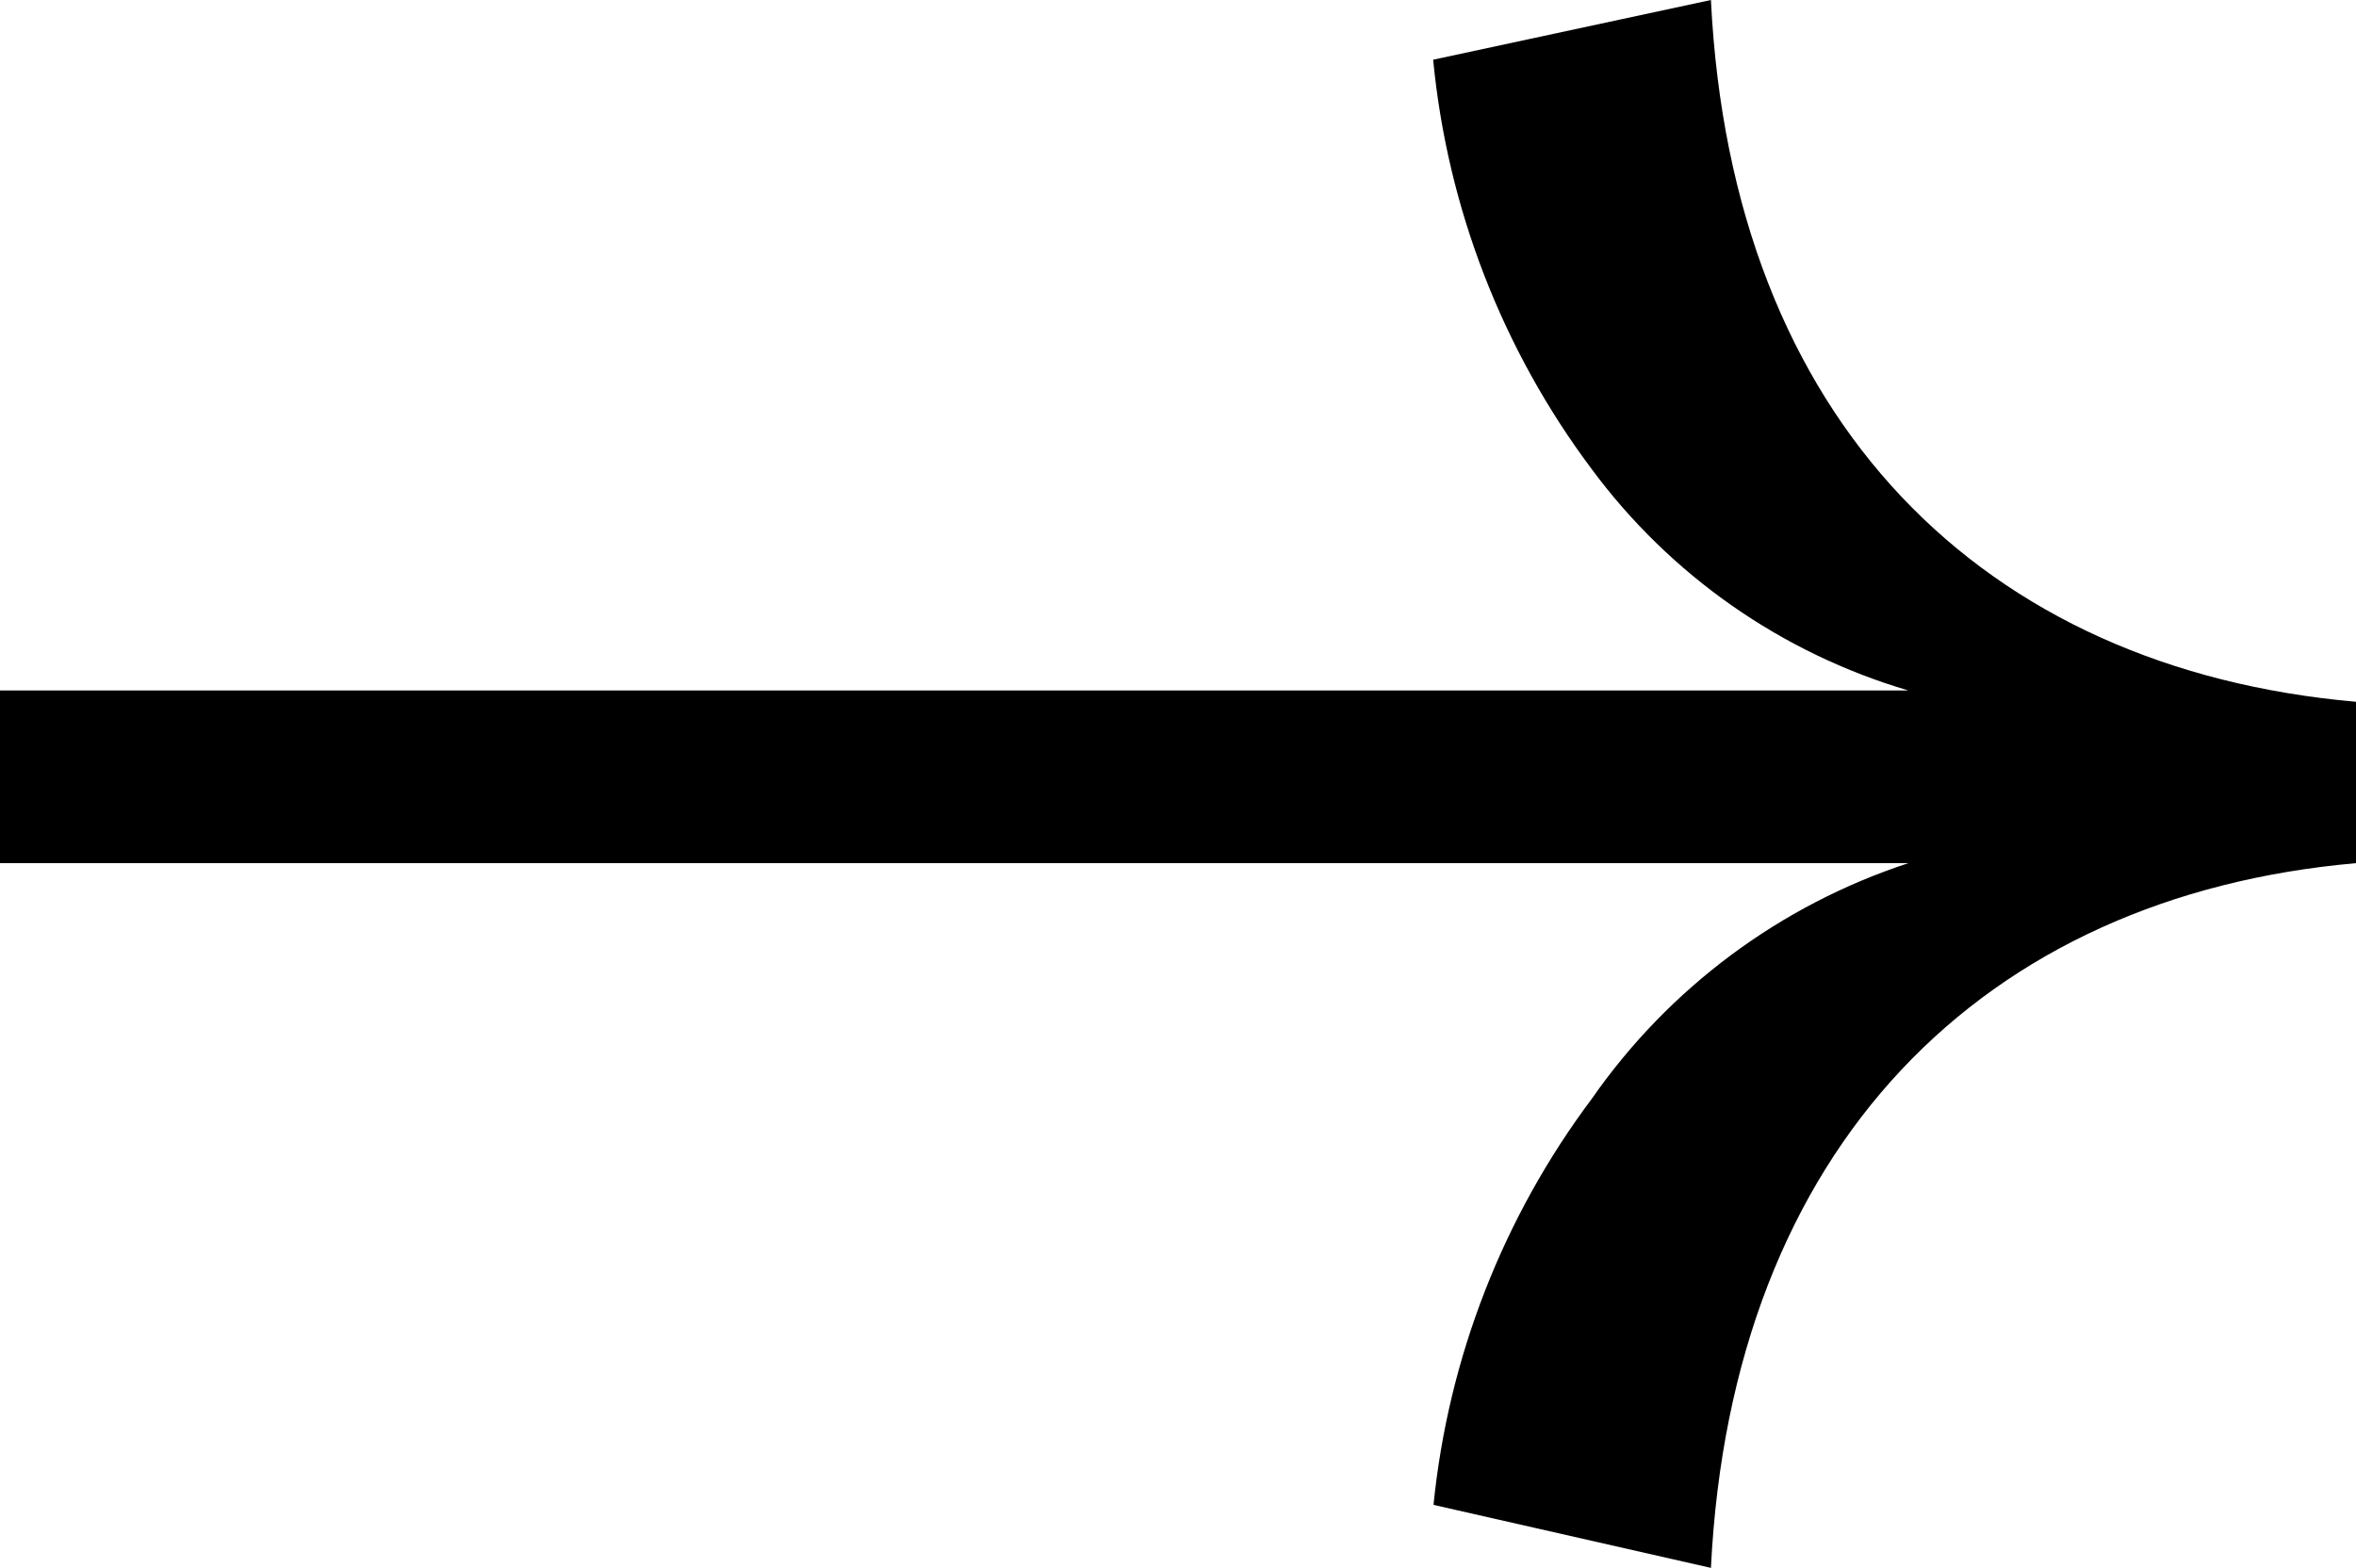
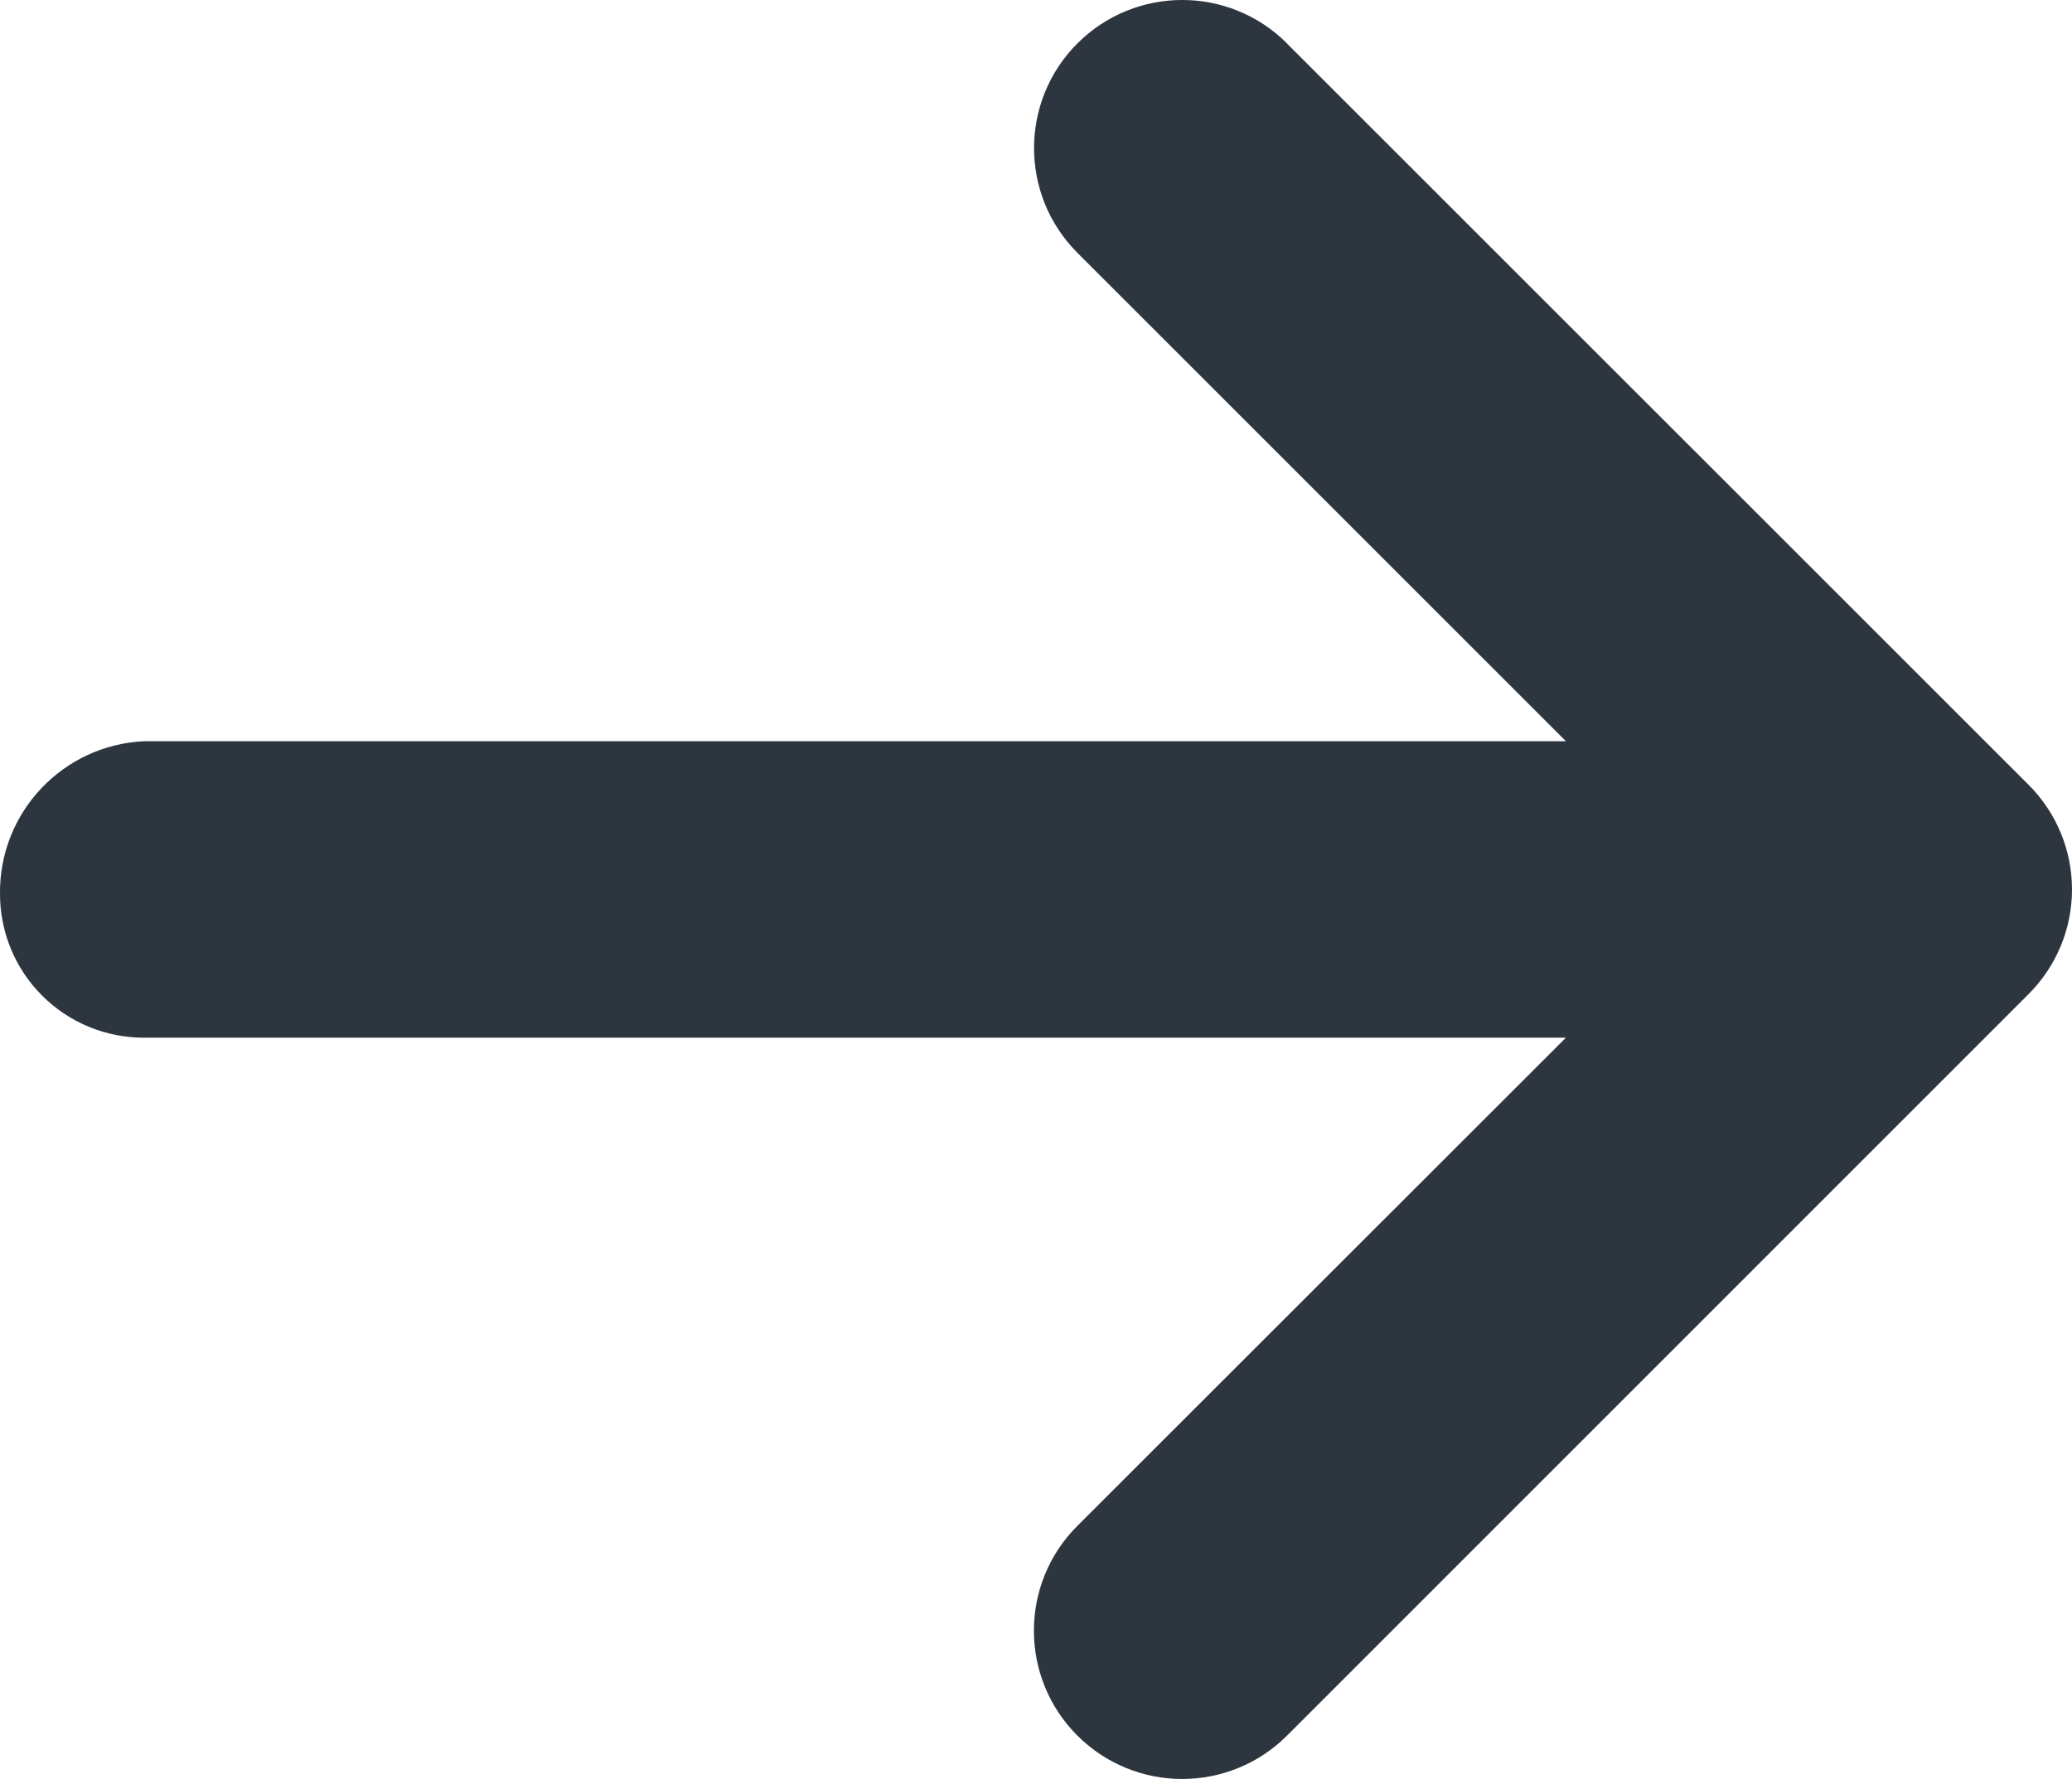
- <svg xmlns="http://www.w3.org/2000/svg" width="20" height="13.311" viewBox="0 0 20 13.311">
-   <path id="arrow" d="M14.524,13.311C14.7,9.736,16.831,7.607,20,7.328V5.958C16.831,5.679,14.7,3.575,14.524,0L12.166.507A6.9,6.9,0,0,0,13.51,3.98,5.158,5.158,0,0,0,16.2,5.862H0V7.328H16.2a5.279,5.279,0,0,0-2.687,2,6.9,6.9,0,0,0-1.344,3.448Z" />
+ <svg xmlns="http://www.w3.org/2000/svg" width="16" height="13.74" viewBox="0 0 16 13.74">
+   <path d="M13.41,42.838,7.685,48.564a1.142,1.142,0,0,1-1.618,0L.341,42.839A1.145,1.145,0,0,1,1.96,41.219l3.771,3.773V34.013A1.11,1.11,0,0,1,6.844,32.9a1.167,1.167,0,0,1,1.177,1.113V44.992l3.772-3.772a1.144,1.144,0,1,1,1.618,1.618Z" transform="translate(-32.9 13.746) rotate(-90)" fill="#2d363f" />
</svg>
